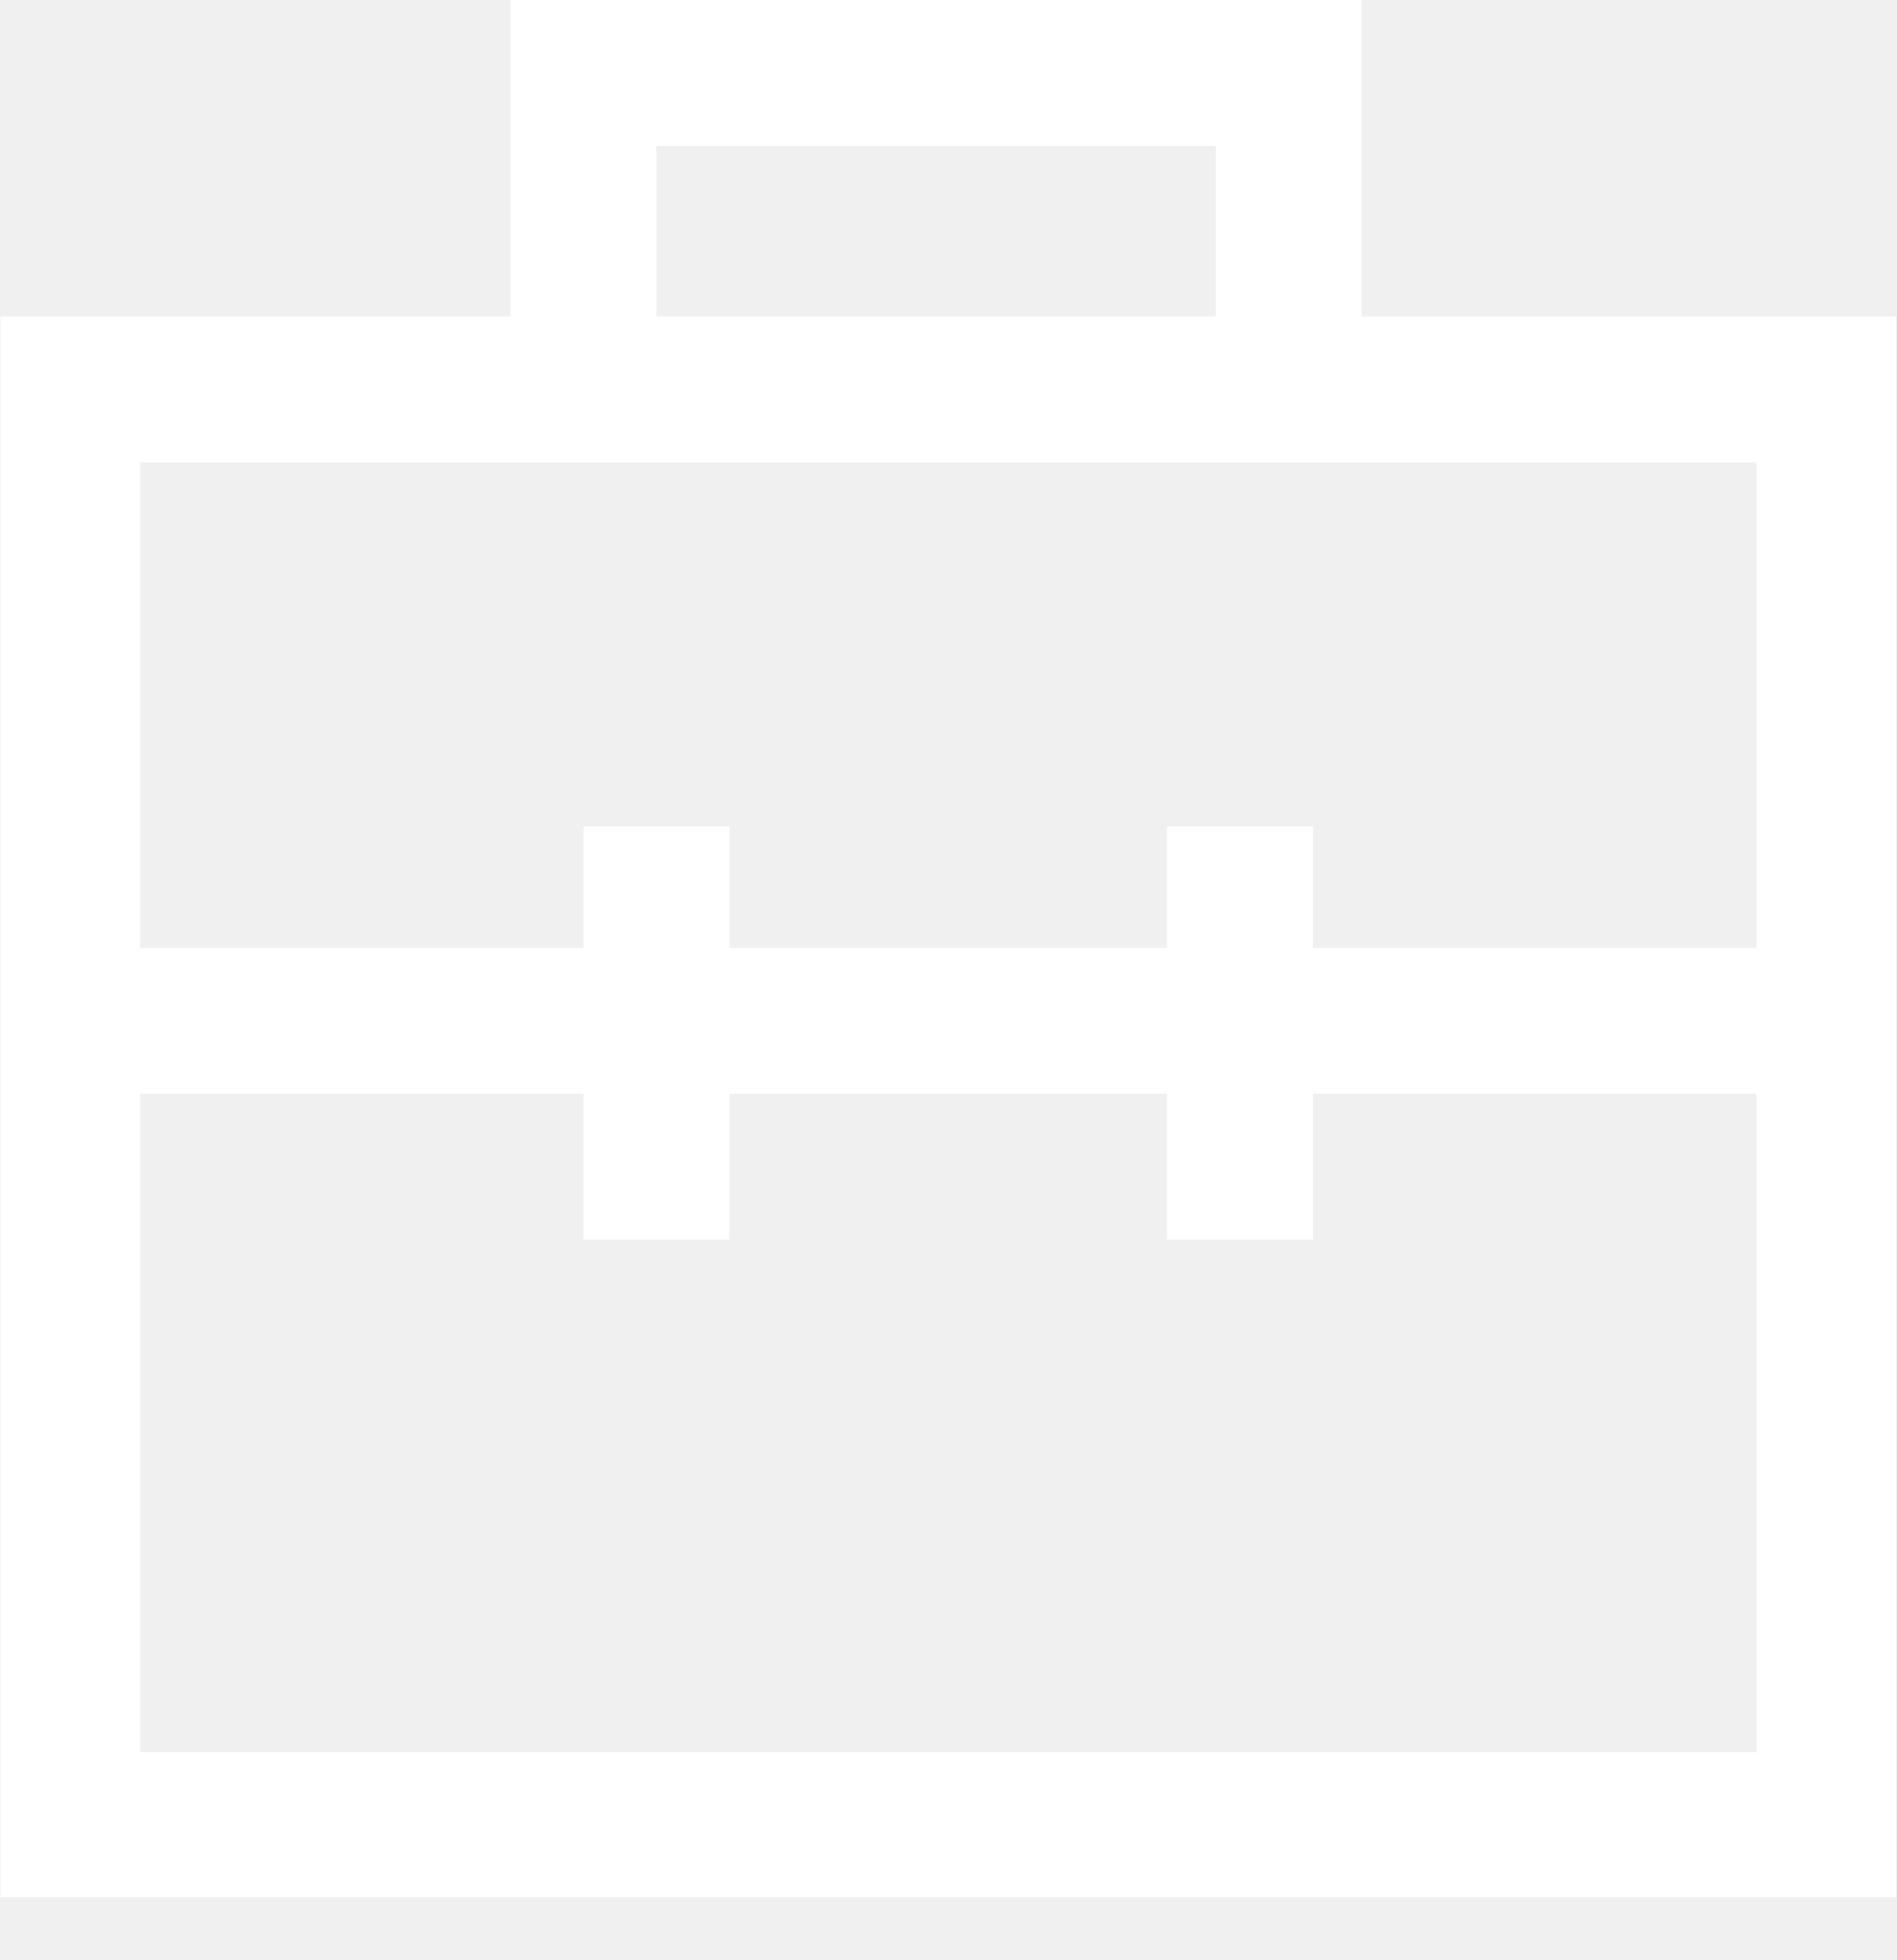
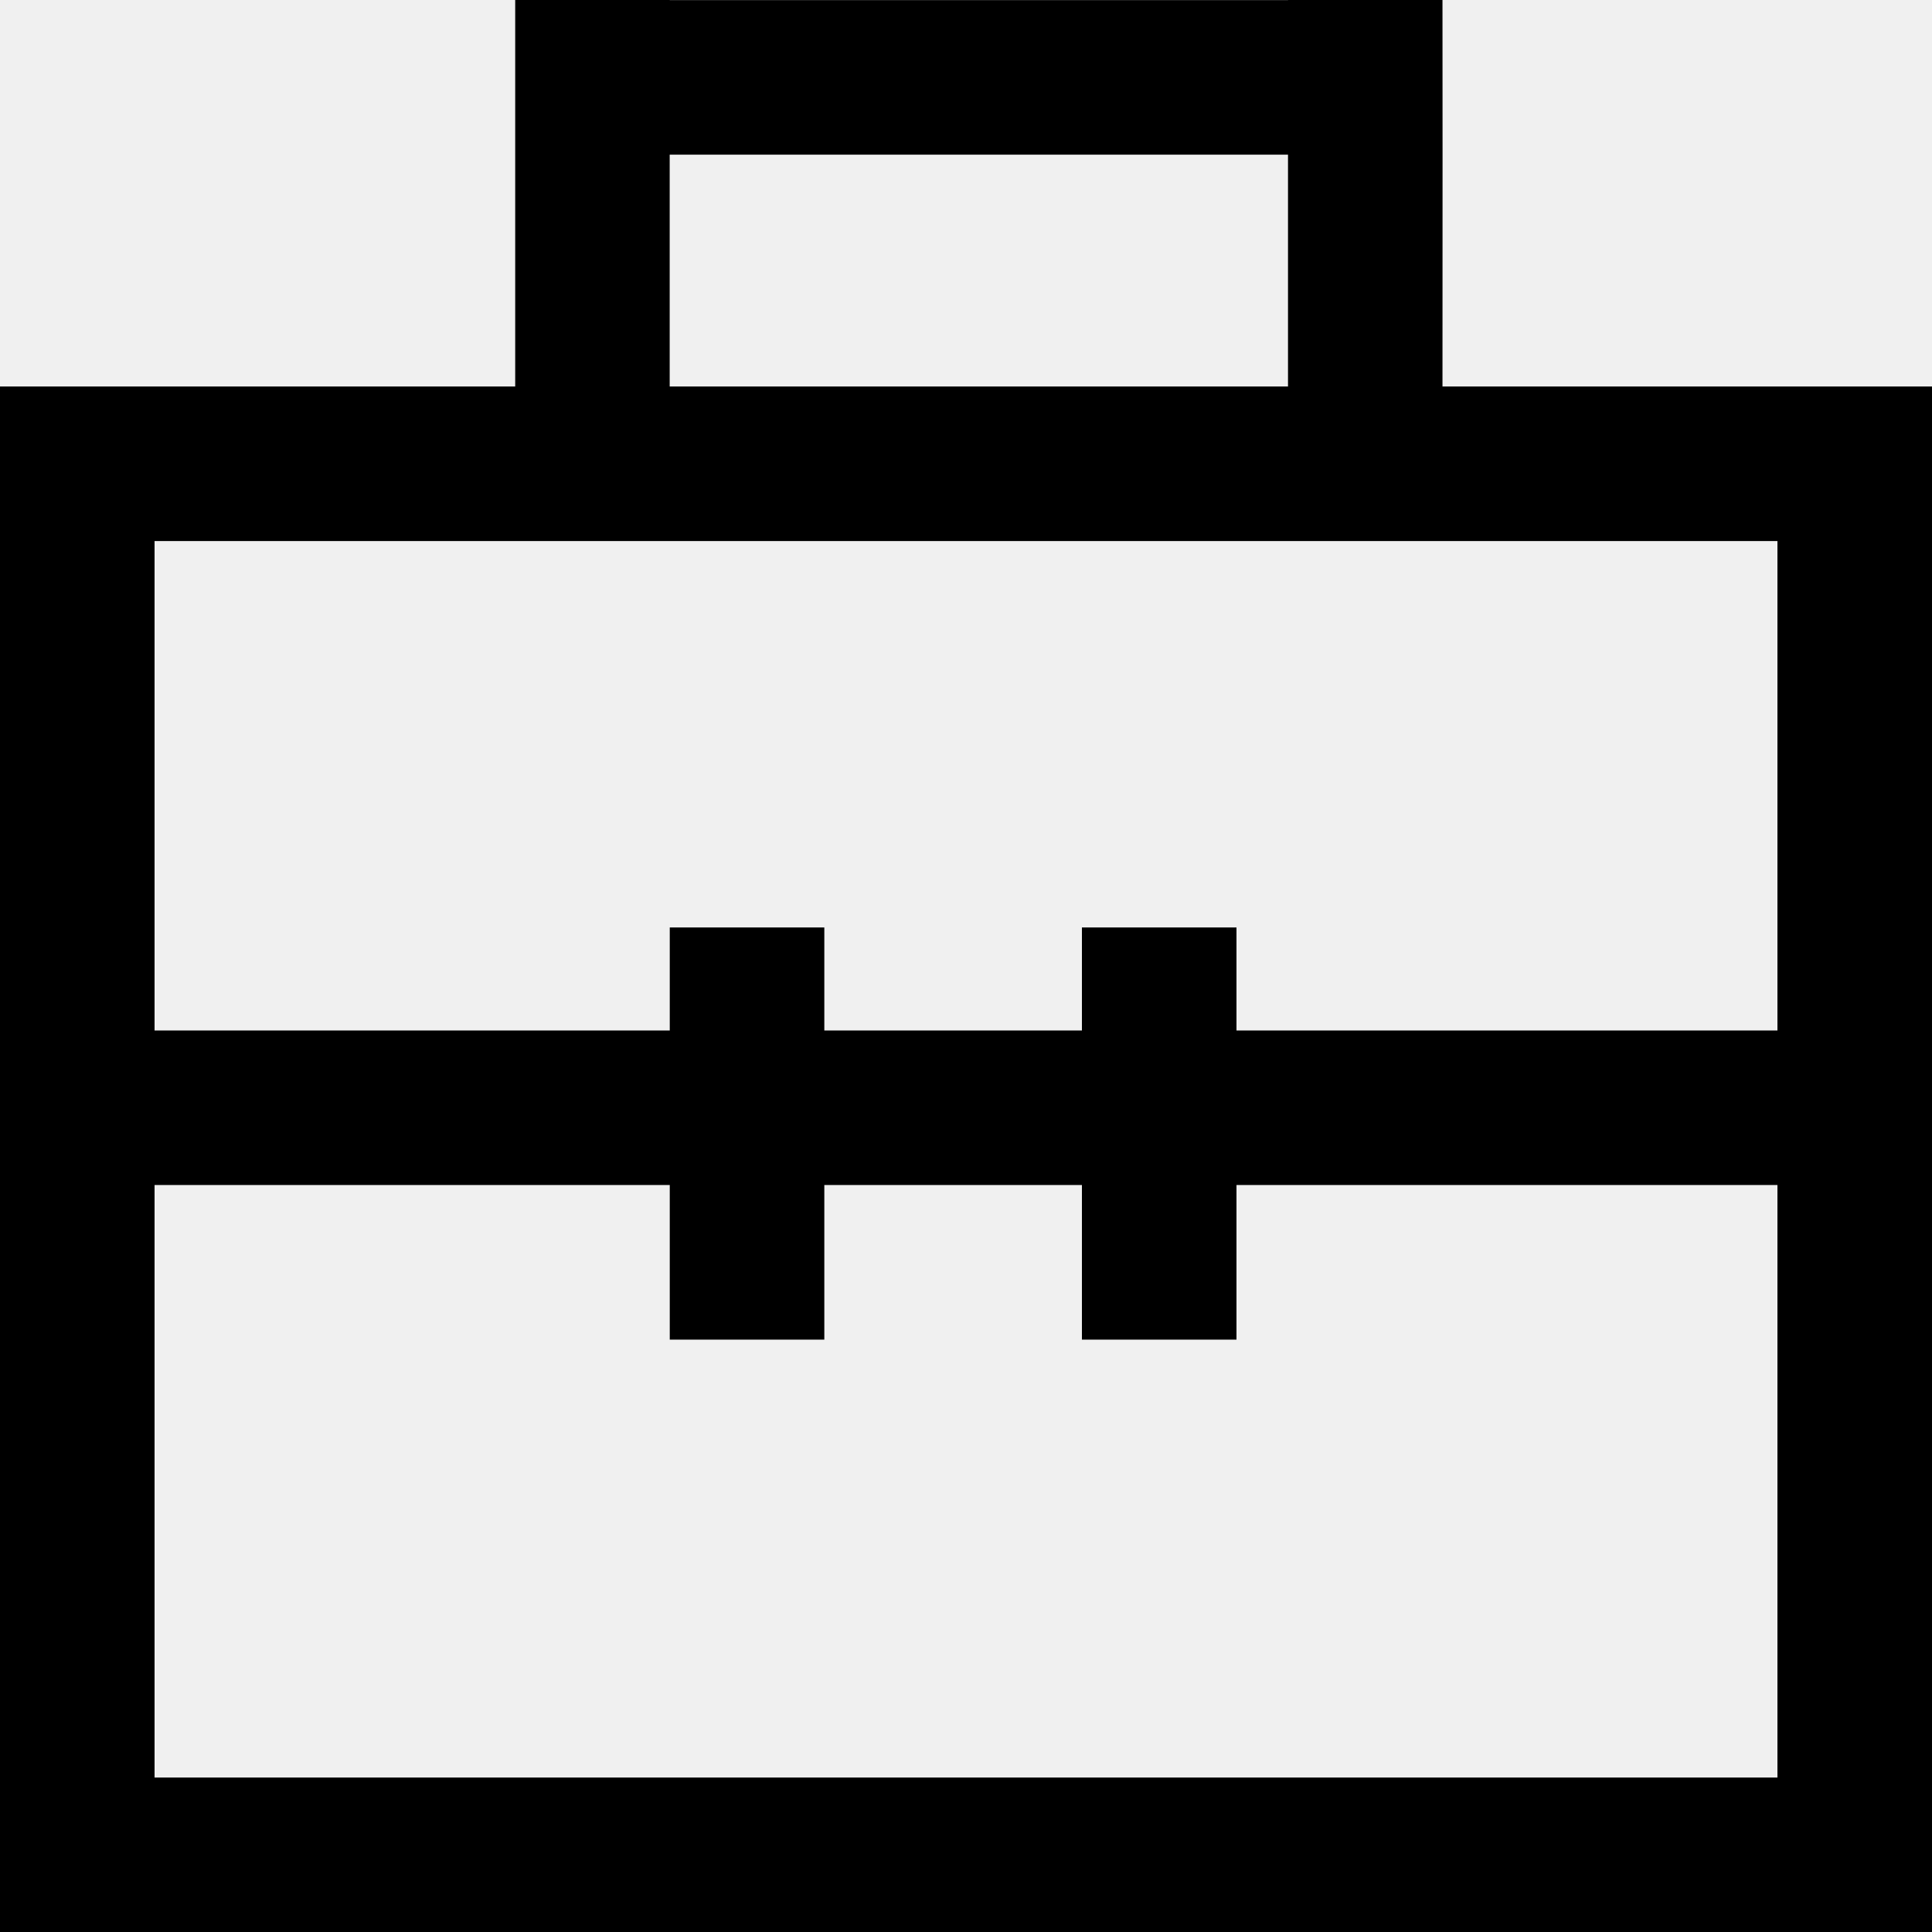
- <svg xmlns="http://www.w3.org/2000/svg" width="30px" height="31px" viewBox="0 0 30 31" version="1.1">
-   <g stroke-width="1" fill="#FFFFFF" fill-rule="evenodd">
-     <g transform="translate(-1010, -740)">
-       <g transform="translate(1009, 736)">
-         <path d="M19.462,18.993 L12.538,18.993 L12.538,17.071 L10.231,17.071 L10.231,18.993 L3.217,18.993 L3.217,11.314 L28.783,11.314 L28.783,18.993 L21.769,18.993 L21.769,17.071 L19.462,17.071 L19.462,18.993 Z M19.462,21.299 L12.538,21.299 L12.538,23.606 L10.231,23.606 L10.231,21.299 L3.217,21.299 L3.217,31.715 L28.783,31.715 L28.783,21.299 L21.769,21.299 L21.769,23.606 L19.462,23.606 L19.462,21.299 Z M22.538,9.006 L30.993,9.006 L30.993,34.006 L1.007,34.006 L1.007,9.006 L9.077,9.006 L9.077,3.998 L11.384,3.998 L11.384,3.999 L20.231,3.999 L20.231,3.998 L22.538,3.998 L22.538,9.006 Z M20.231,9.006 L11.384,9.006 L11.384,6.307 L20.231,6.307 L20.231,9.006 Z" />
-       </g>
-     </g>
+ <svg xmlns="http://www.w3.org/2000/svg" width="75px" height="75px" viewBox="0 0 75 75" version="1.1">
+   <g id="business">
+     <path d="M42,46.001 L32,46.001 L32,52.004 L26,52.004 L26,46.001 L6,46.001 L6,69.004 L69,69.004 L69,46.001 L48,46.001 L48,52.004 L42,52.004 L42,46.001 Z M42,40.004 L42,36.004 L48,36.004 L48,40.004 L69,40.004 L69,21.004 L6,21.004 L6,40.004 L26,40.004 L26,36.004 L32,36.004 L32,40.004 L42,40.004 Z M50,15.004 L50,6.004 L25.997,6.004 L25.997,15.004 L50,15.004 Z M55.997,15.004 L75,15.004 L75,75 L-5.68434189e-14,75 L-5.68434189e-14,15.004 L20,15.004 L20,0 L25.997,0 L25.997,0.004 L50,0.004 L50,-3.55271368e-15 L55.997,-3.55271368e-15 L55.997,0.004 L56,6.004 L55.997,15.004 Z" />
  </g>
</svg>
